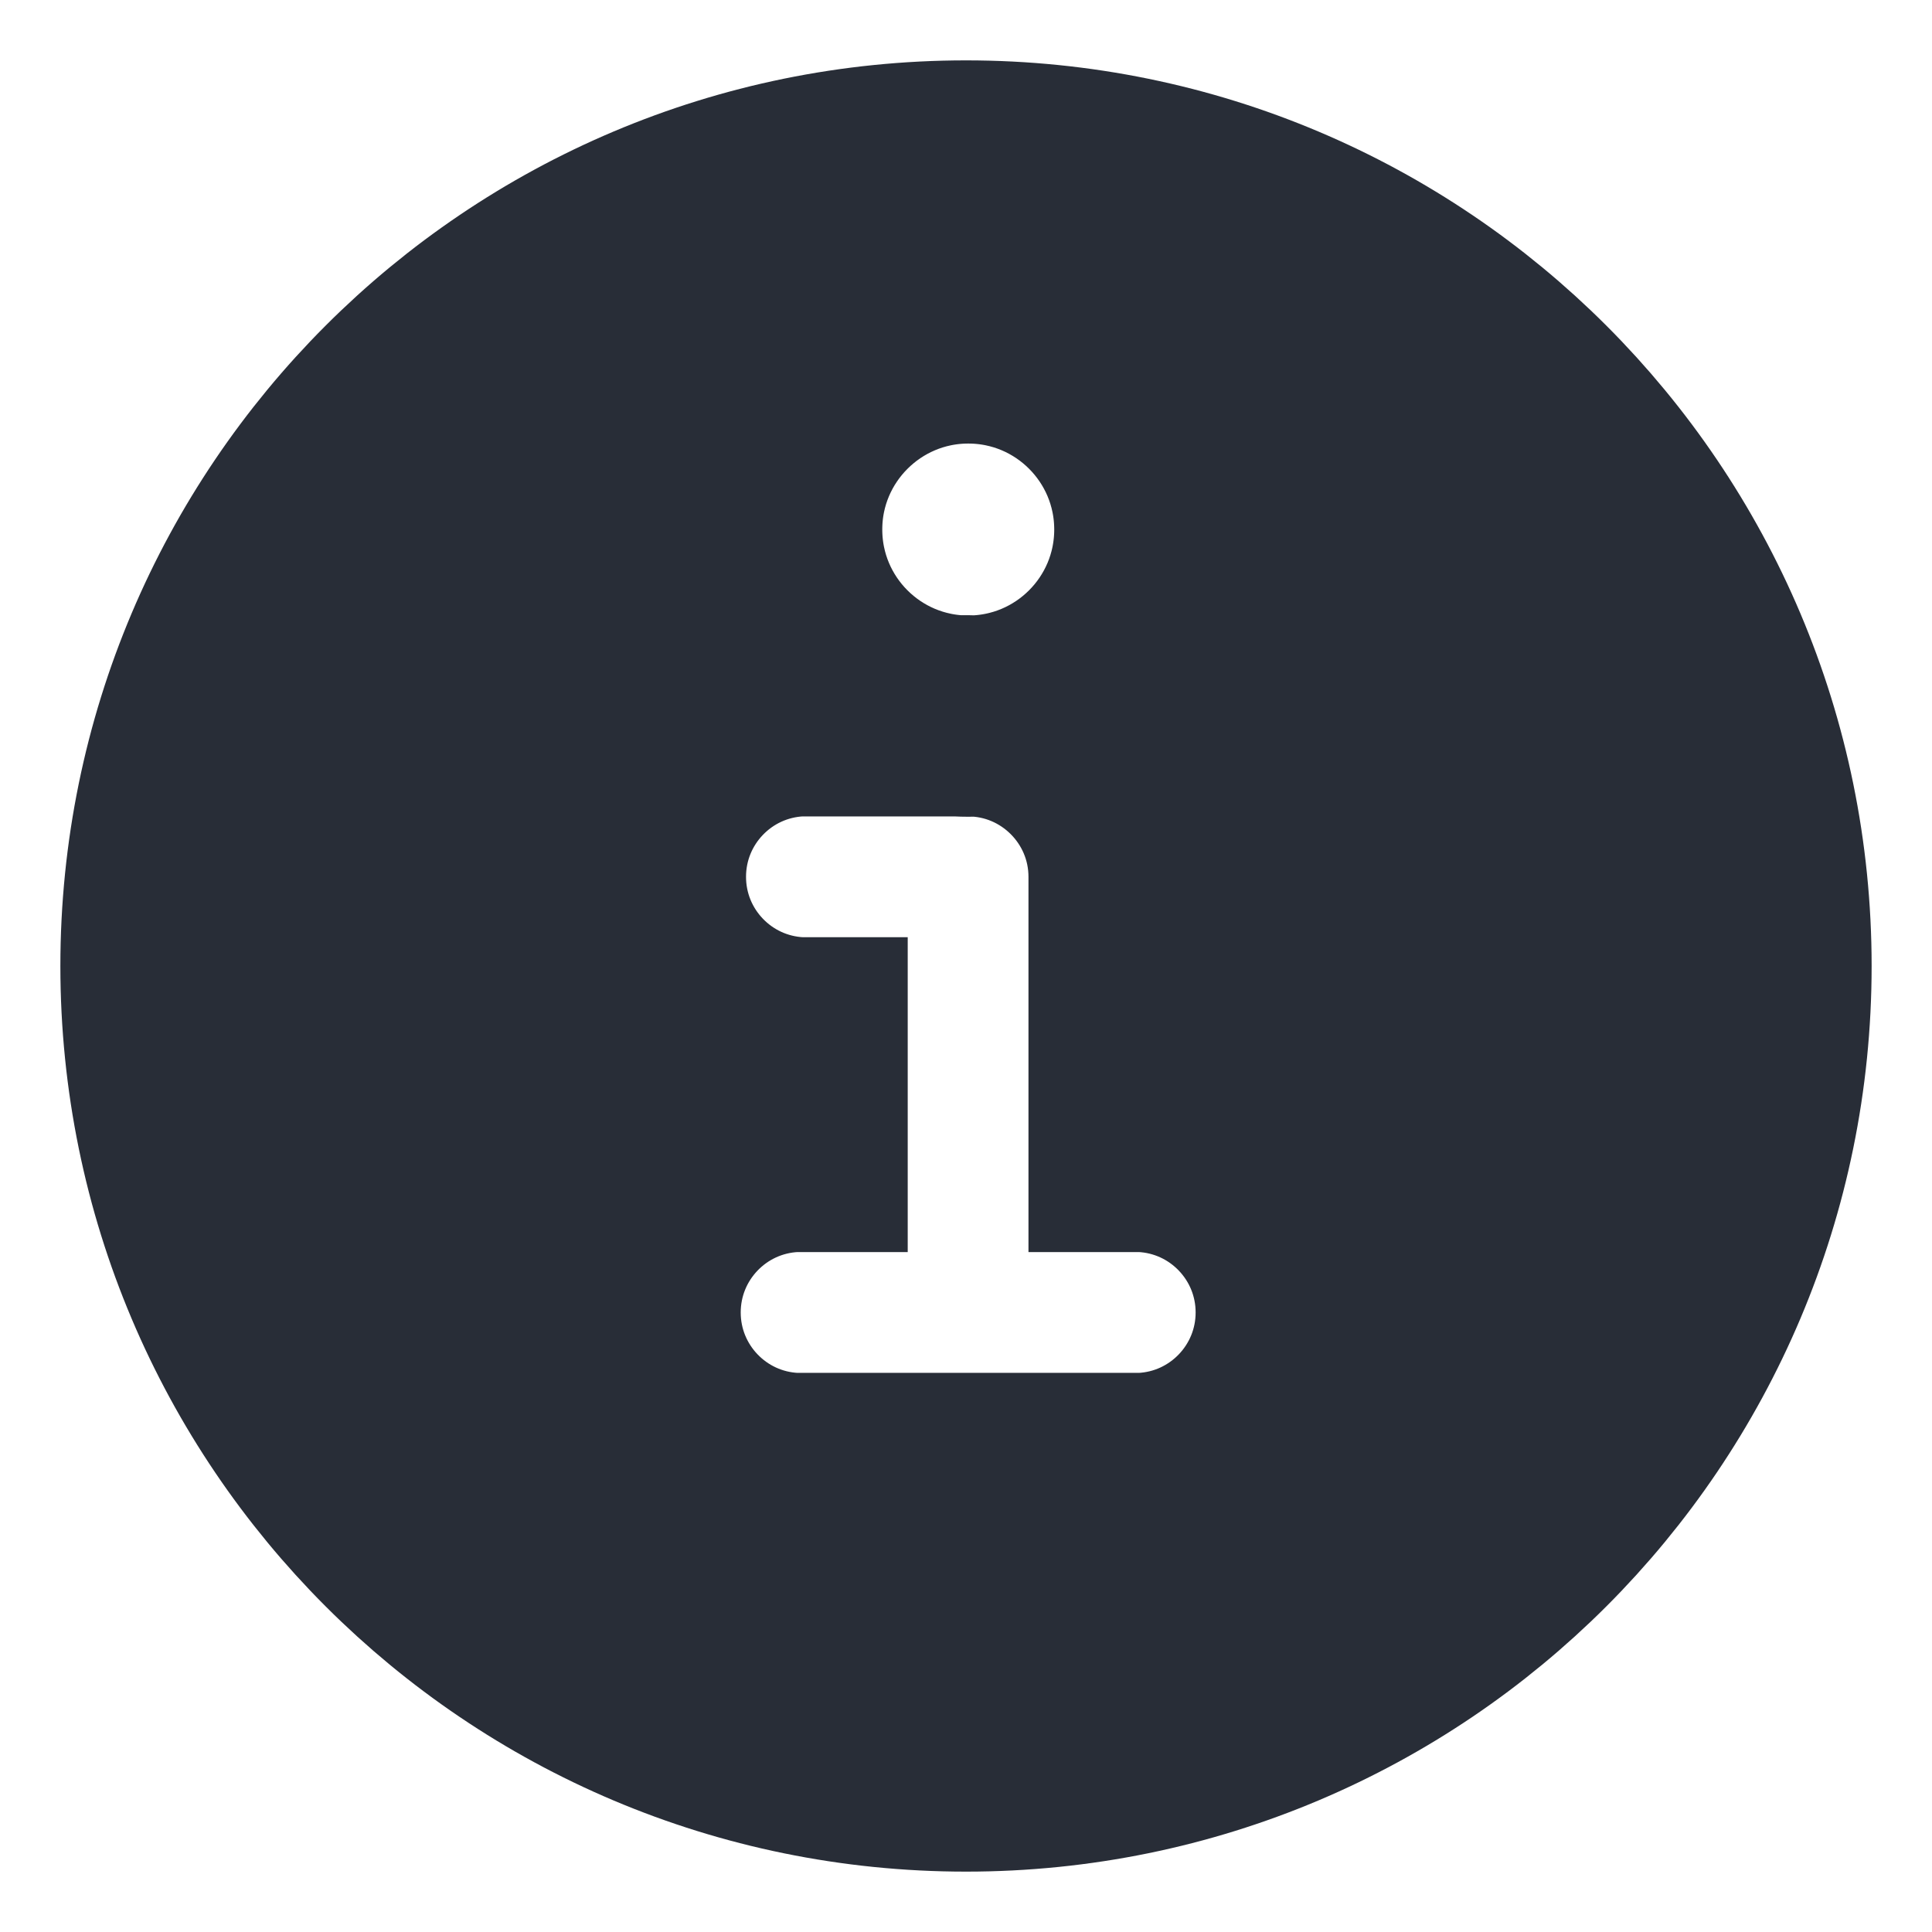
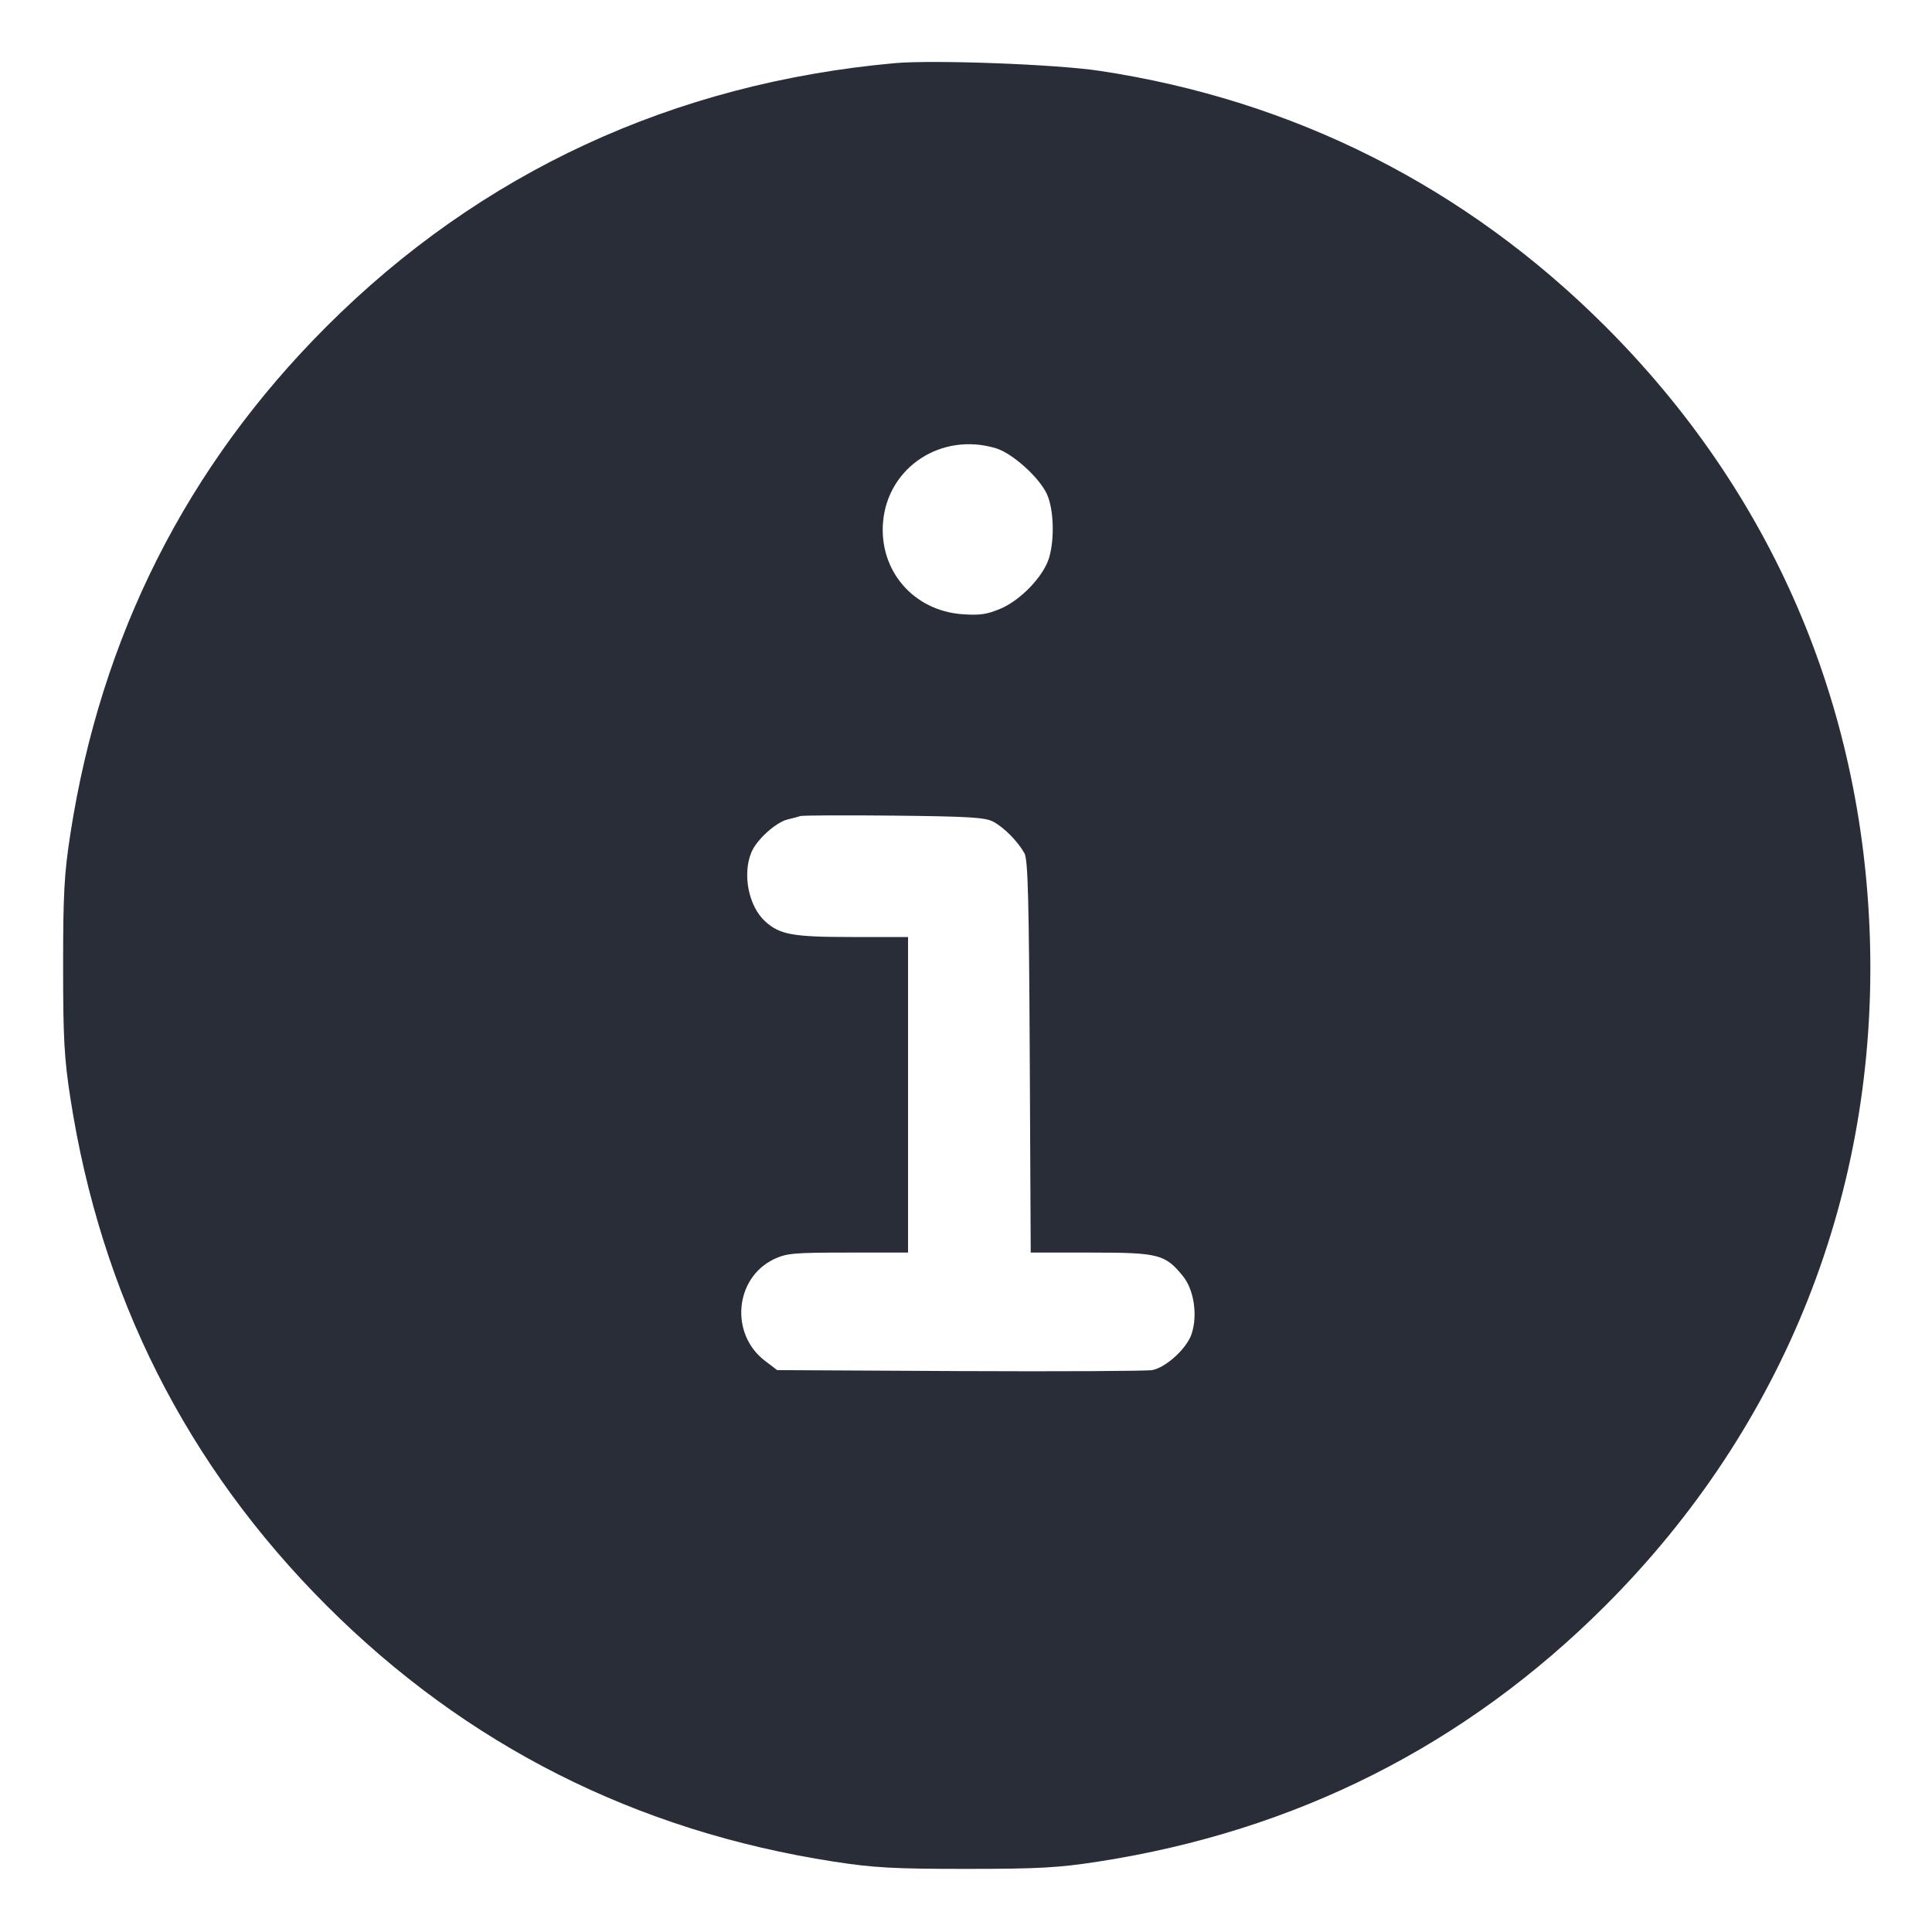
<svg xmlns="http://www.w3.org/2000/svg" height="12" viewBox="0 0 12 12" width="12">
-   <g fill="none" fill-rule="evenodd">
-     <path d="m6 1a5 5 0 1 0 0 10 5 5 0 0 0 0-10zm.013 1.13a1.159 1.159 0 1 1 -1.158 1.158c0-.638.52-1.158 1.159-1.158zm1.082 7.022h-2.163a1.001 1.001 0 0 1 0-2h.081v-.706h-.048a1.001 1.001 0 0 1 0-2h1.048c.552 0 1 .449 1 1v1.706h.082a1.001 1.001 0 0 1 0 2z" fill="#282d37" fill-rule="nonzero" />
-     <path d="m6 1a5 5 0 1 0 0 10 5 5 0 0 0 0-10zm.013 1.13a1.159 1.159 0 1 1 -1.158 1.158c0-.638.52-1.158 1.159-1.158zm1.082 7.022h-2.163a1.001 1.001 0 0 1 0-2h.081v-.706h-.048a1.001 1.001 0 0 1 0-2h1.048c.552 0 1 .449 1 1v1.706h.082a1.001 1.001 0 0 1 0 2z" stroke="#282d37" stroke-width="1.25" />
-   </g>
+   <path d="M5.560 0.392 C 4.183 0.516,2.985 1.071,2.028 2.028 C 1.160 2.896,0.627 3.951,0.437 5.180 C 0.399 5.426,0.392 5.550,0.392 6.000 C 0.392 6.450,0.399 6.574,0.437 6.820 C 0.627 8.049,1.160 9.104,2.028 9.972 C 2.896 10.840,3.951 11.373,5.180 11.563 C 5.426 11.601,5.550 11.608,6.000 11.608 C 6.450 11.608,6.574 11.601,6.820 11.563 C 8.049 11.373,9.104 10.840,9.972 9.972 C 11.087 8.857,11.665 7.396,11.614 5.820 C 11.566 4.363,11.001 3.057,9.972 2.028 C 9.106 1.162,8.038 0.622,6.830 0.440 C 6.559 0.399,5.802 0.371,5.560 0.392 M6.185 2.784 C 6.287 2.814,6.456 2.966,6.503 3.070 C 6.545 3.163,6.551 3.347,6.516 3.465 C 6.482 3.578,6.342 3.726,6.216 3.780 C 6.131 3.816,6.087 3.823,5.977 3.815 C 5.673 3.793,5.458 3.543,5.485 3.240 C 5.516 2.900,5.848 2.683,6.185 2.784 M6.170 5.104 C 6.238 5.141,6.322 5.226,6.363 5.300 C 6.385 5.340,6.391 5.581,6.396 6.565 L 6.402 7.780 6.776 7.780 C 7.197 7.780,7.237 7.790,7.348 7.927 C 7.416 8.011,7.440 8.170,7.401 8.286 C 7.371 8.376,7.242 8.494,7.156 8.510 C 7.120 8.516,6.581 8.519,5.958 8.516 L 4.827 8.510 4.751 8.452 C 4.533 8.286,4.563 7.940,4.805 7.822 C 4.885 7.784,4.926 7.780,5.266 7.780 L 5.640 7.780 5.640 6.800 L 5.640 5.820 5.289 5.820 C 4.925 5.820,4.843 5.805,4.754 5.724 C 4.650 5.631,4.610 5.431,4.667 5.294 C 4.700 5.214,4.822 5.105,4.895 5.089 C 4.925 5.082,4.959 5.073,4.970 5.069 C 4.981 5.064,5.242 5.063,5.550 5.066 C 6.020 5.071,6.120 5.077,6.170 5.104 " fill="#282d37" stroke="none" fill-rule="evenodd" />
</svg>
